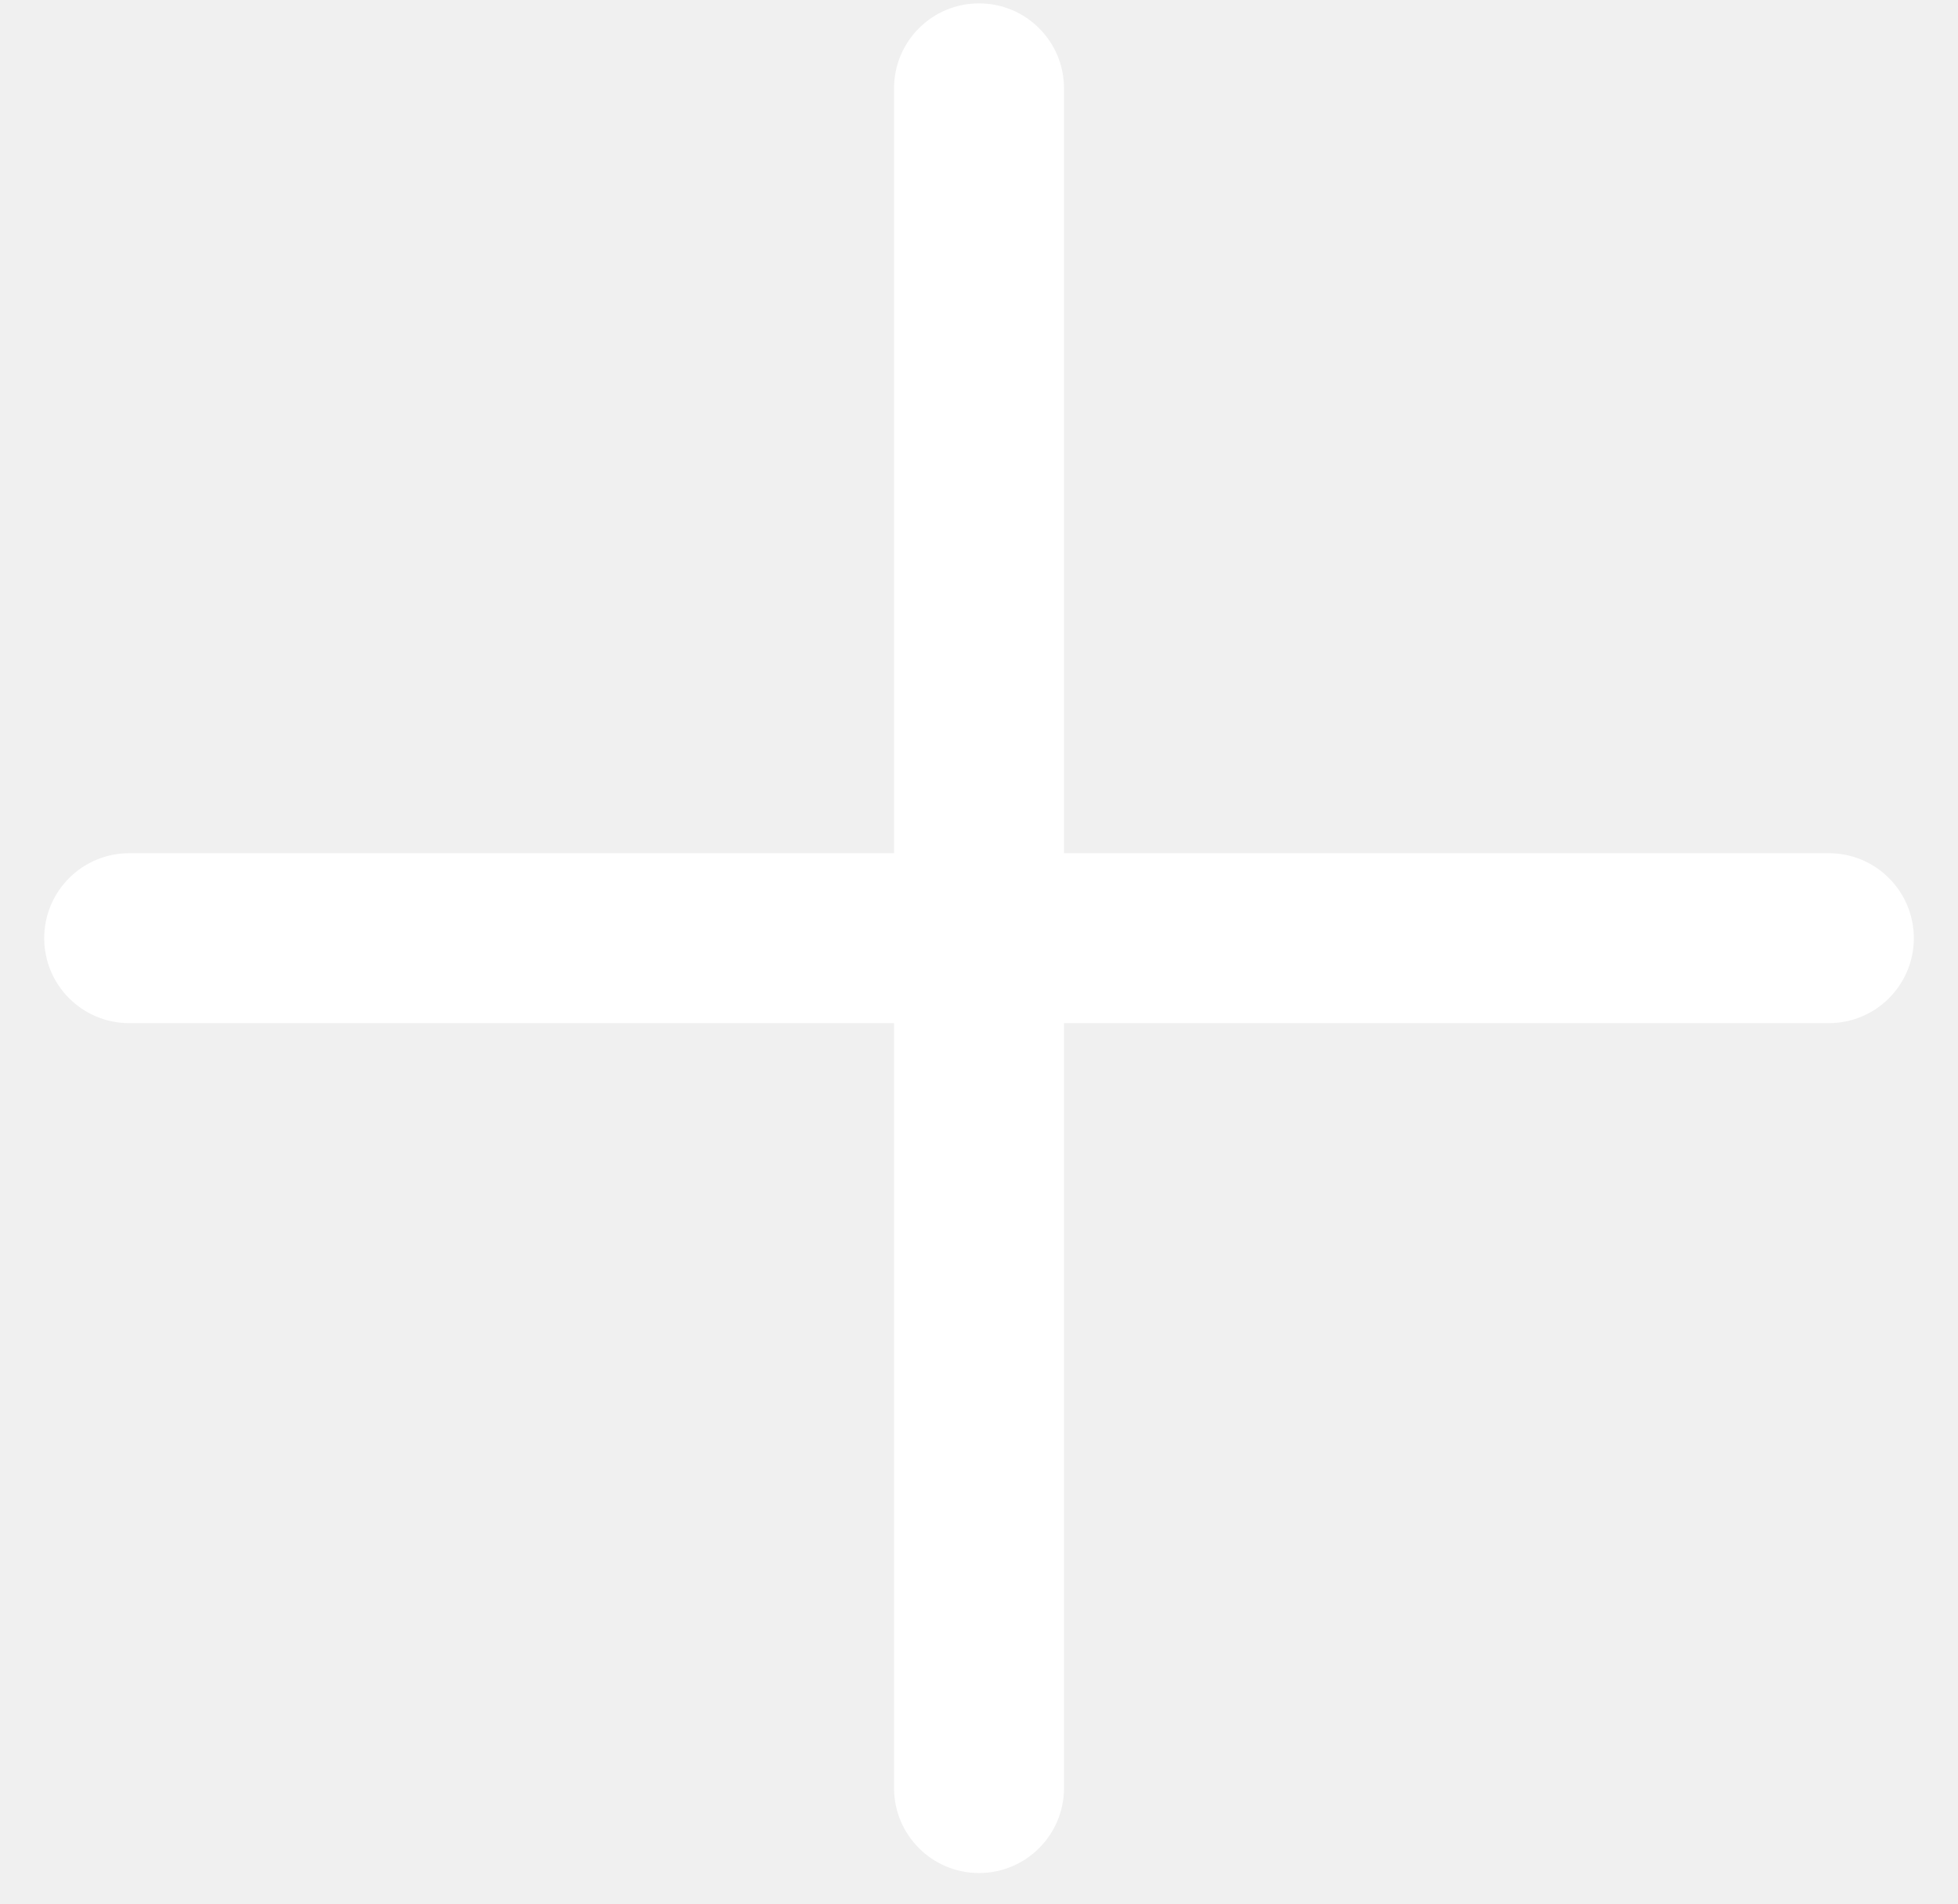
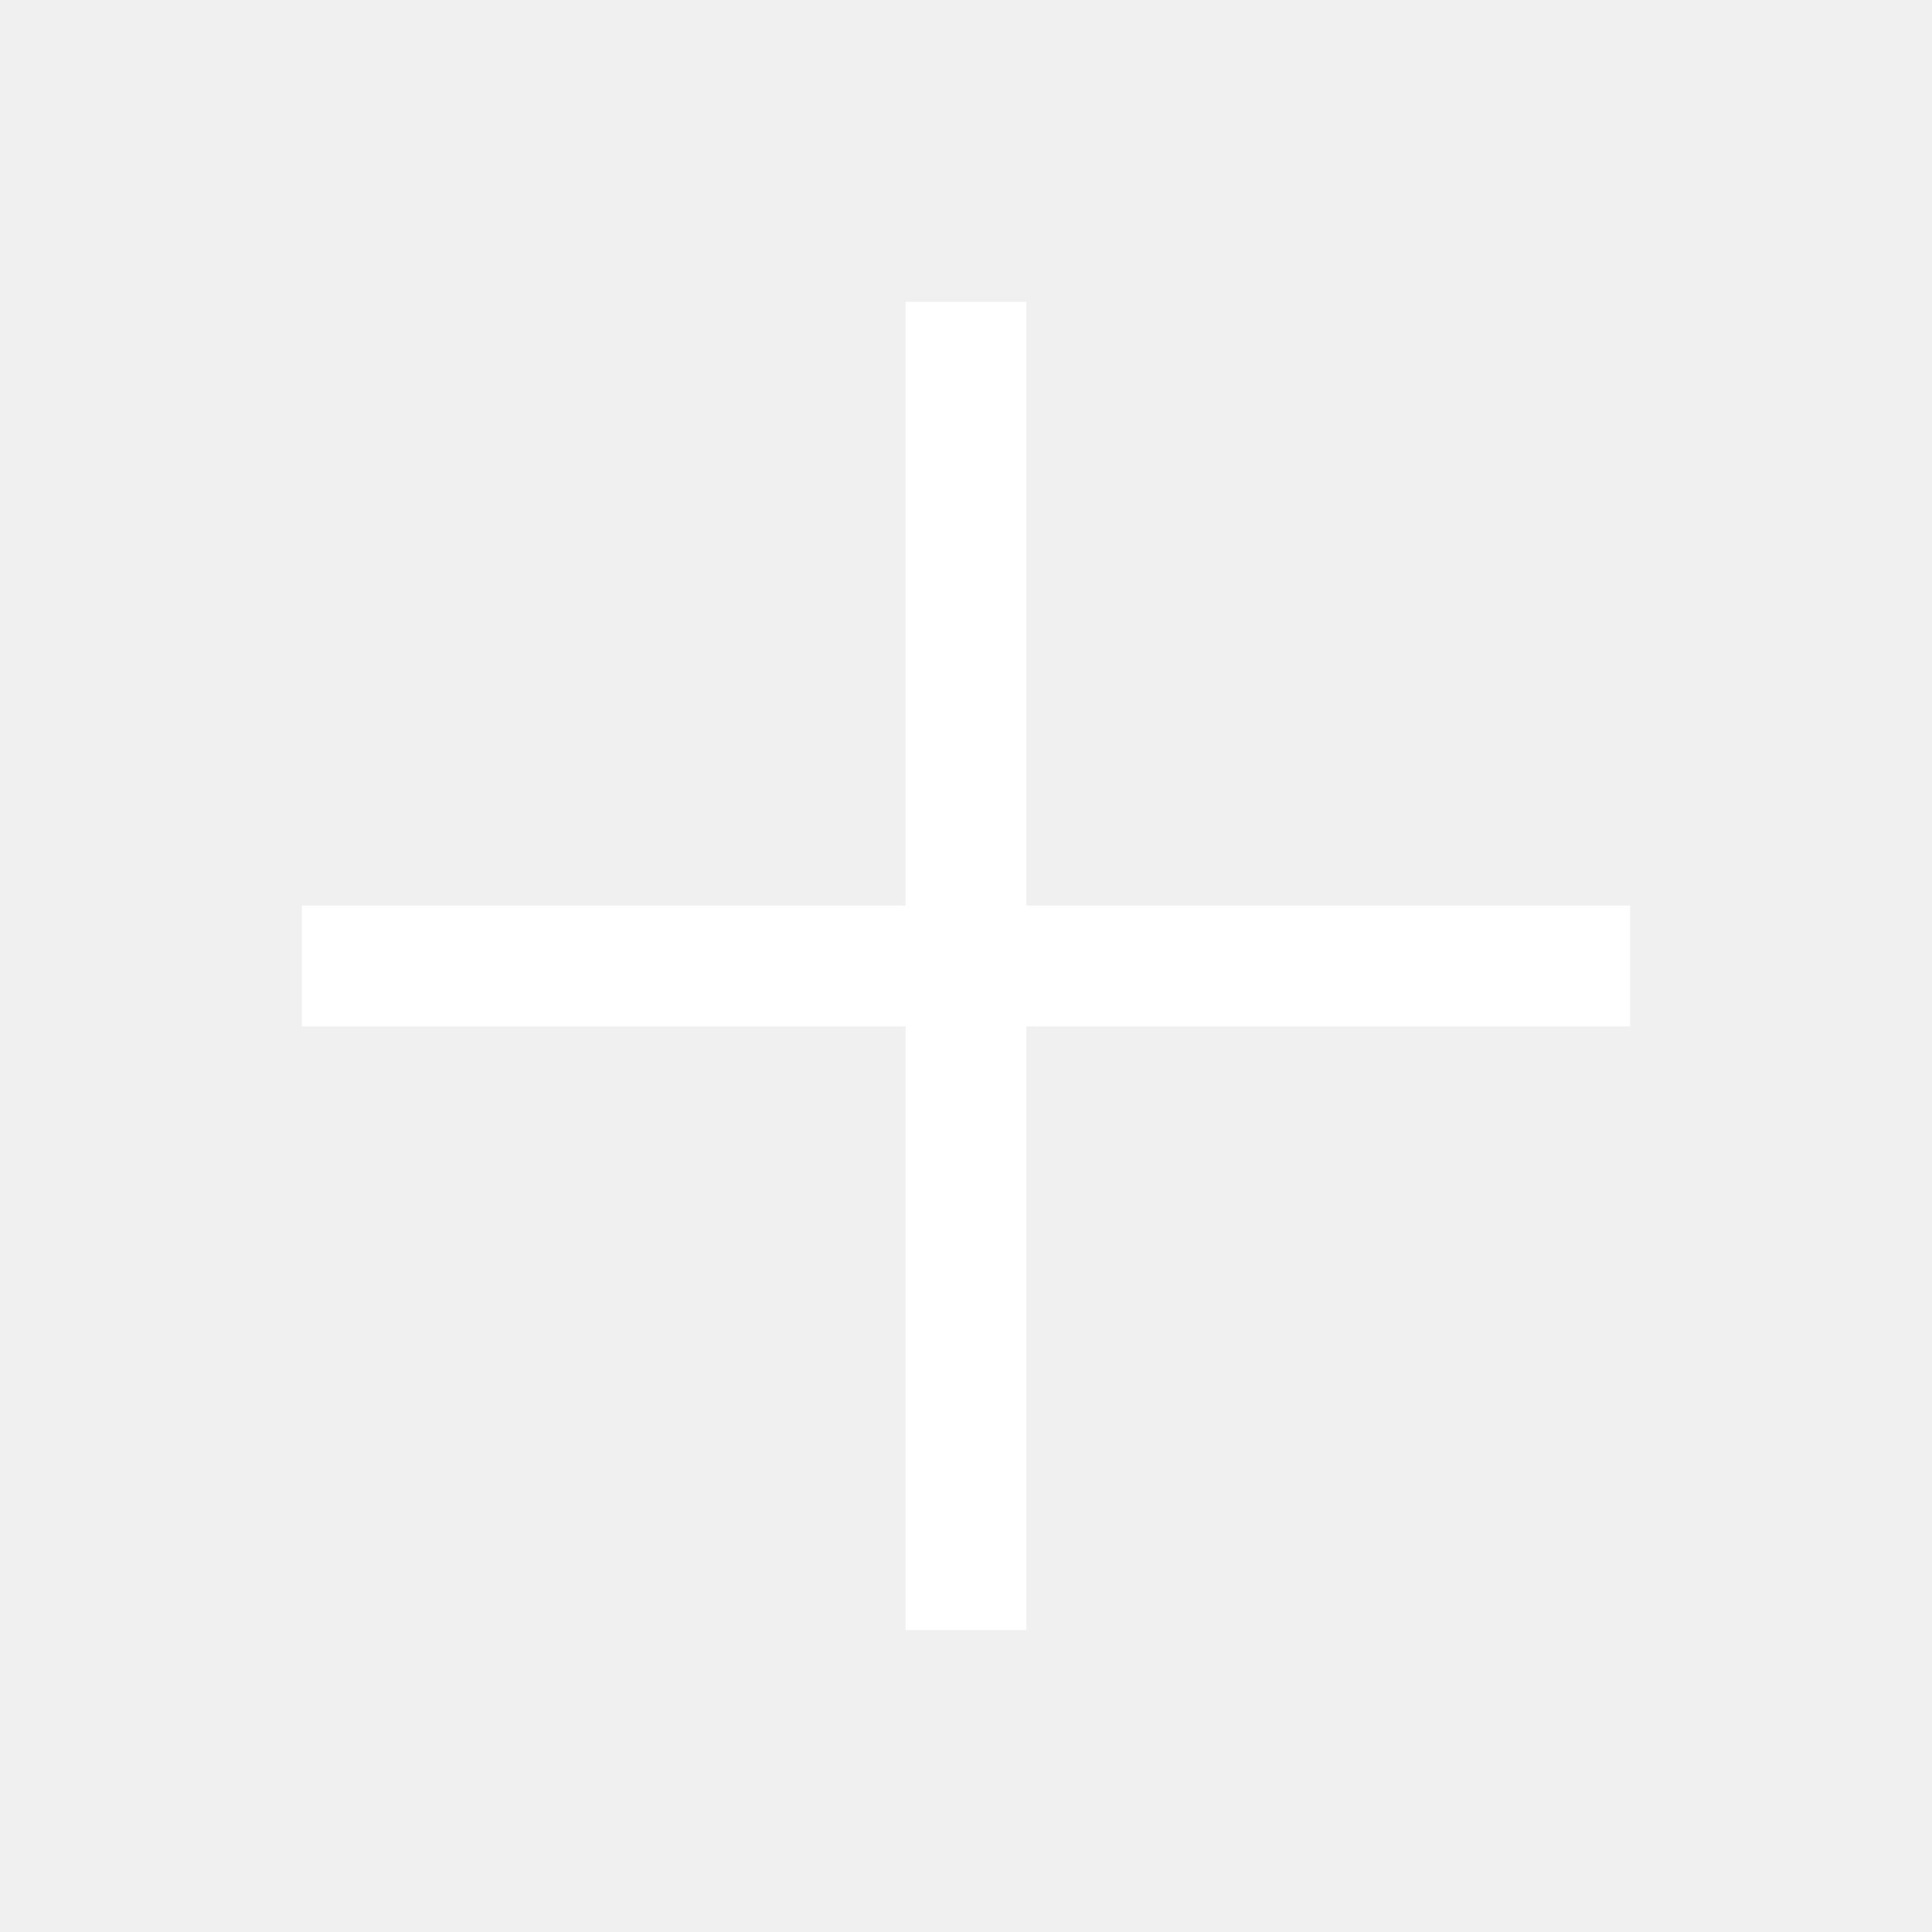
- <svg xmlns="http://www.w3.org/2000/svg" width="36" height="35" viewBox="0 0 36 35" fill="none">
-   <path d="M18 0.062C17.137 0.062 16.438 0.761 16.438 1.624V15.687H2.375C1.513 15.687 0.813 16.386 0.813 17.249V17.249C0.813 18.112 1.513 18.811 2.375 18.811H16.438V32.874C16.438 33.737 17.137 34.437 18 34.437V34.437C18.863 34.437 19.563 33.737 19.563 32.874V18.811H33.626C34.488 18.811 35.188 18.112 35.188 17.249V17.249C35.188 16.386 34.488 15.687 33.626 15.687H19.563V1.624C19.563 0.761 18.863 0.062 18 0.062V0.062Z" fill="white" />
+ <svg xmlns="http://www.w3.org/2000/svg" width="30" height="30" viewBox="0 0 30 30" fill="none">
+   <path d="M14.062 4.688V14.062H4.688V15.938H14.062V25.312H15.938V15.938H25.312V14.062H15.938V4.688H14.062Z" fill="#FFFFFF" />
</svg>
